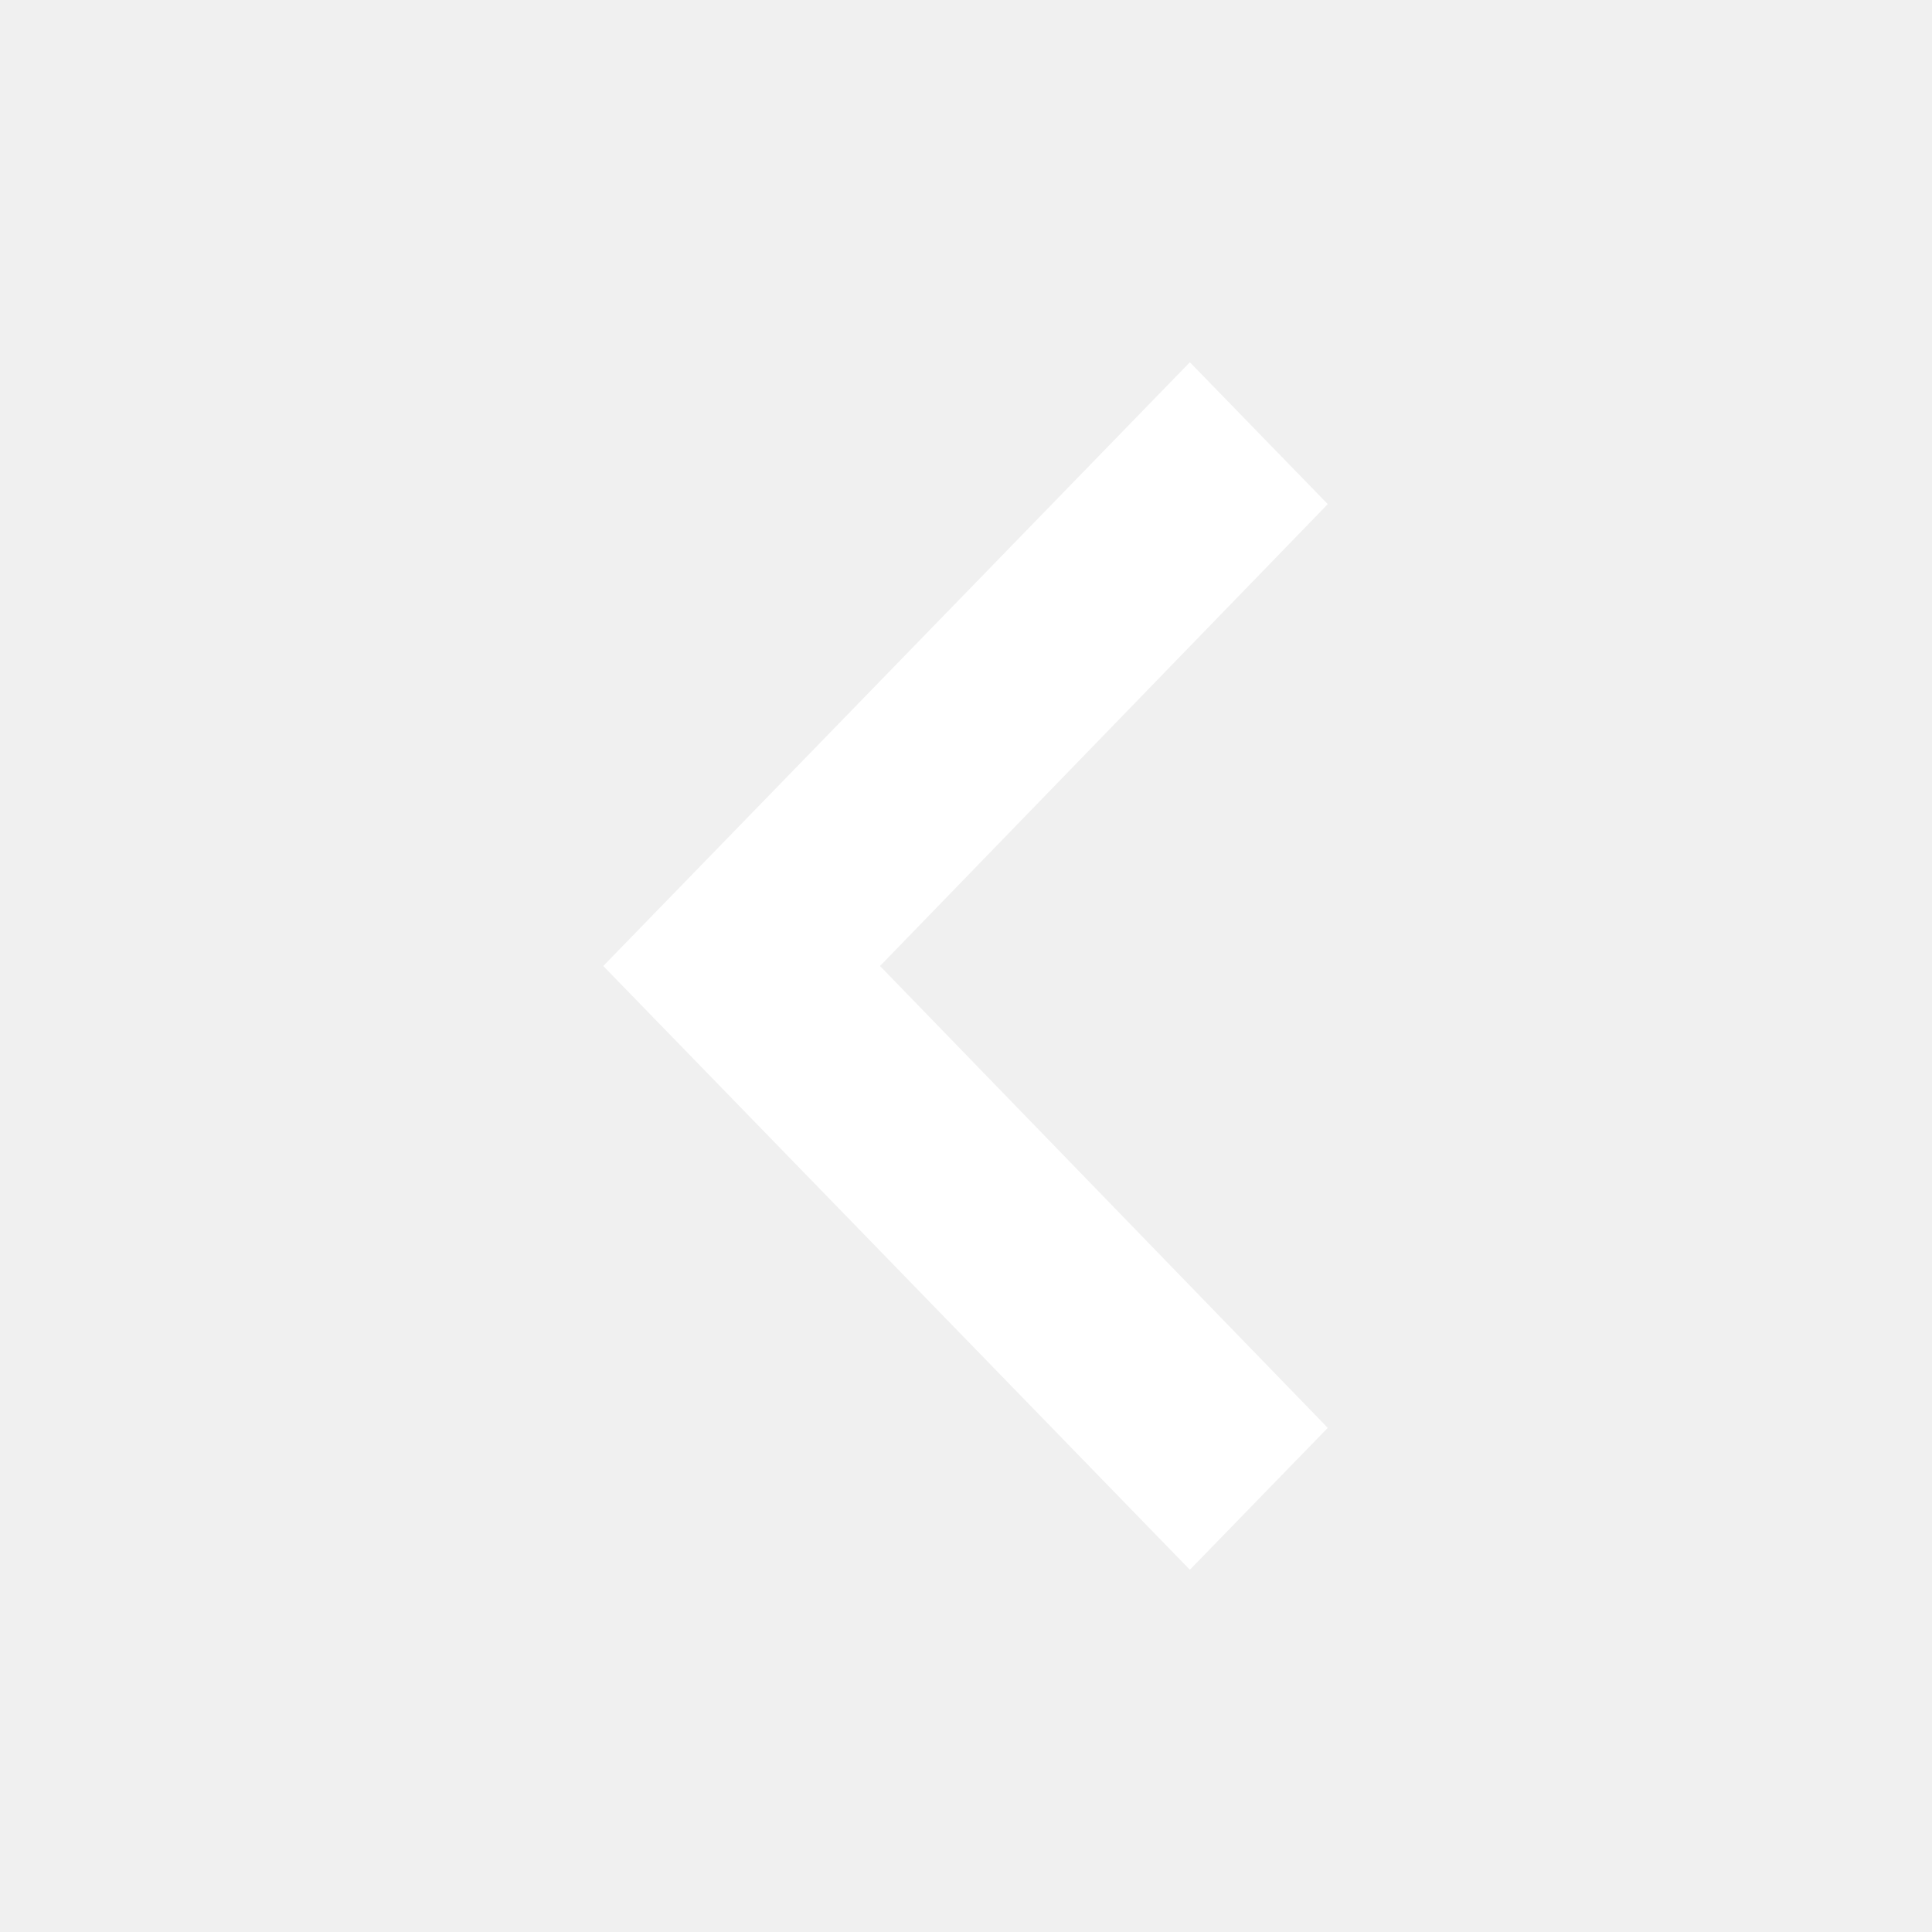
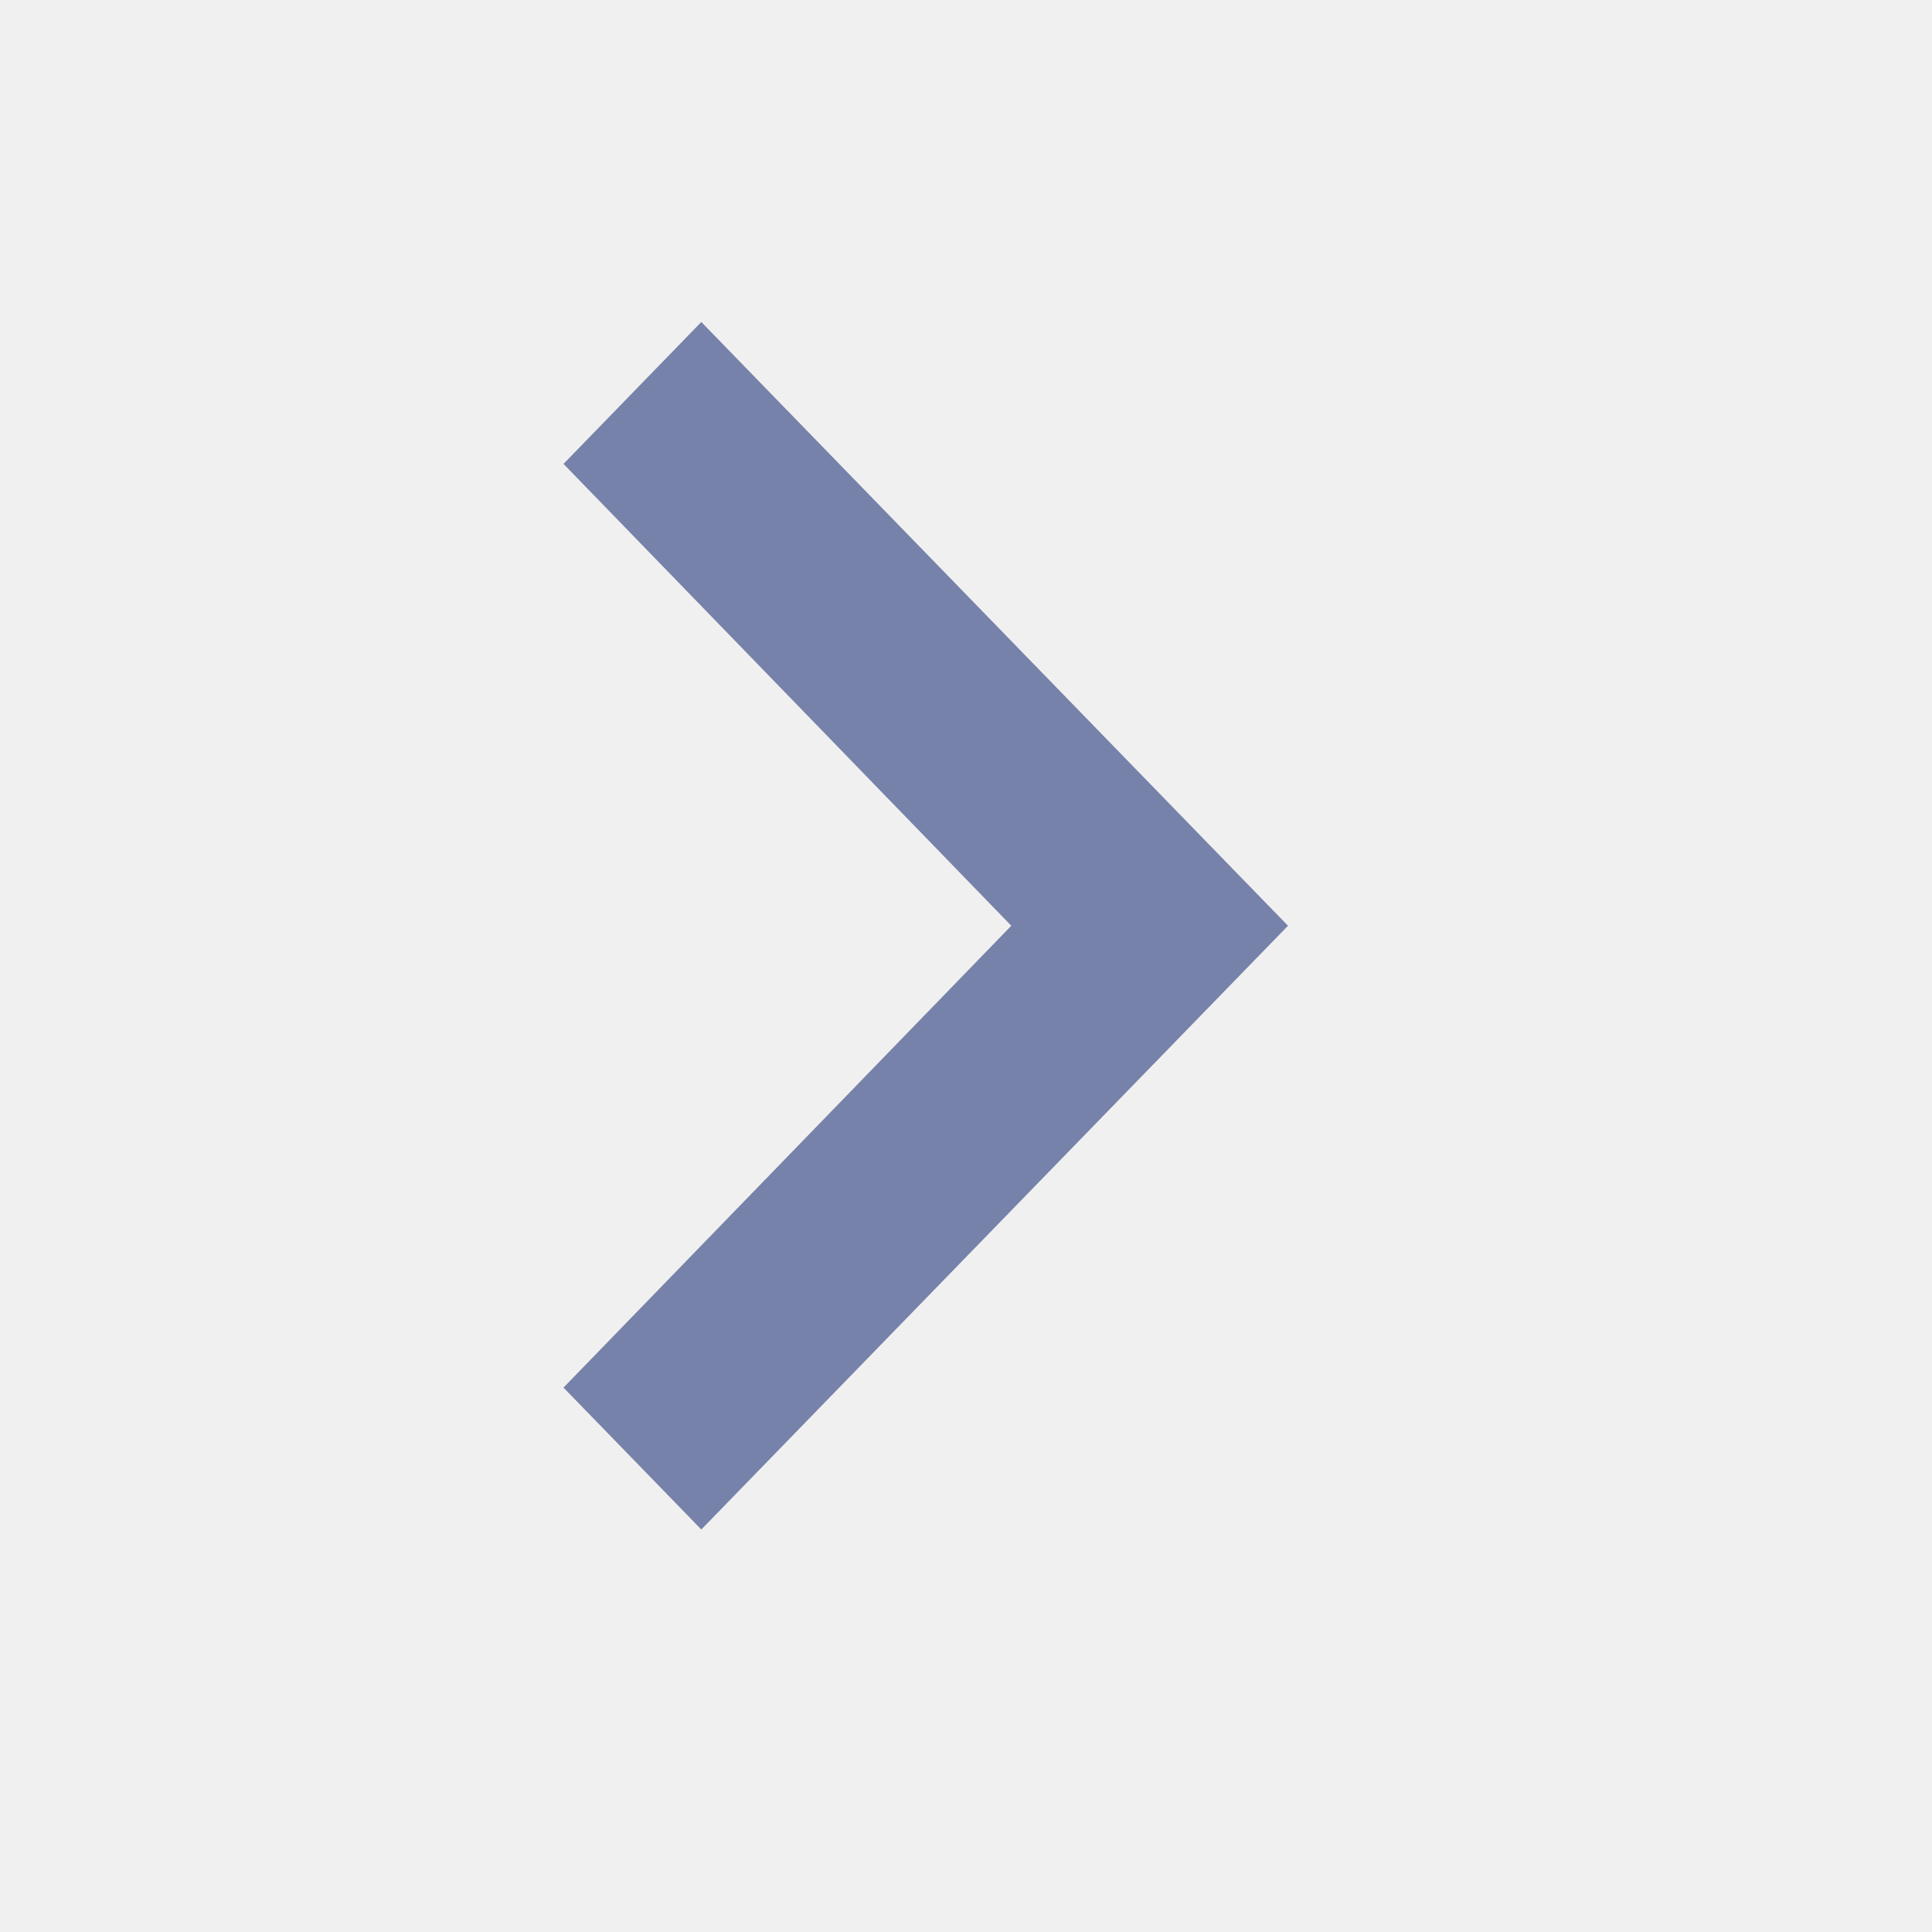
- <svg xmlns="http://www.w3.org/2000/svg" width="16" height="16" viewBox="0 0 16 16" fill="none">
-   <g clip-path="url(#clip0_1325_47162)">
-     <path d="M9.854 13L10.996 11.825L7.288 8L10.996 4.175L9.854 3L4.996 8L9.854 13Z" fill="white" />
+ <svg xmlns="http://www.w3.org/2000/svg" width="18" height="18" viewBox="0 0 18 18" fill="none">
+   <g clip-path="url(#clip0_1462_42701)">
+     <path d="M6.534 3L5.25 4.322L9.422 8.625L5.25 12.928L6.534 14.25L12 8.625L6.534 3Z" fill="#7782AA" />
  </g>
  <defs>
-     <clipPath id="clip0_1325_47162">
-       <rect width="16" height="16" fill="white" transform="translate(16) rotate(90)" />
+     <clipPath id="clip0_1462_42701">
+       <rect width="18" height="18" fill="white" transform="translate(0 18) rotate(-90)" />
    </clipPath>
  </defs>
</svg>
